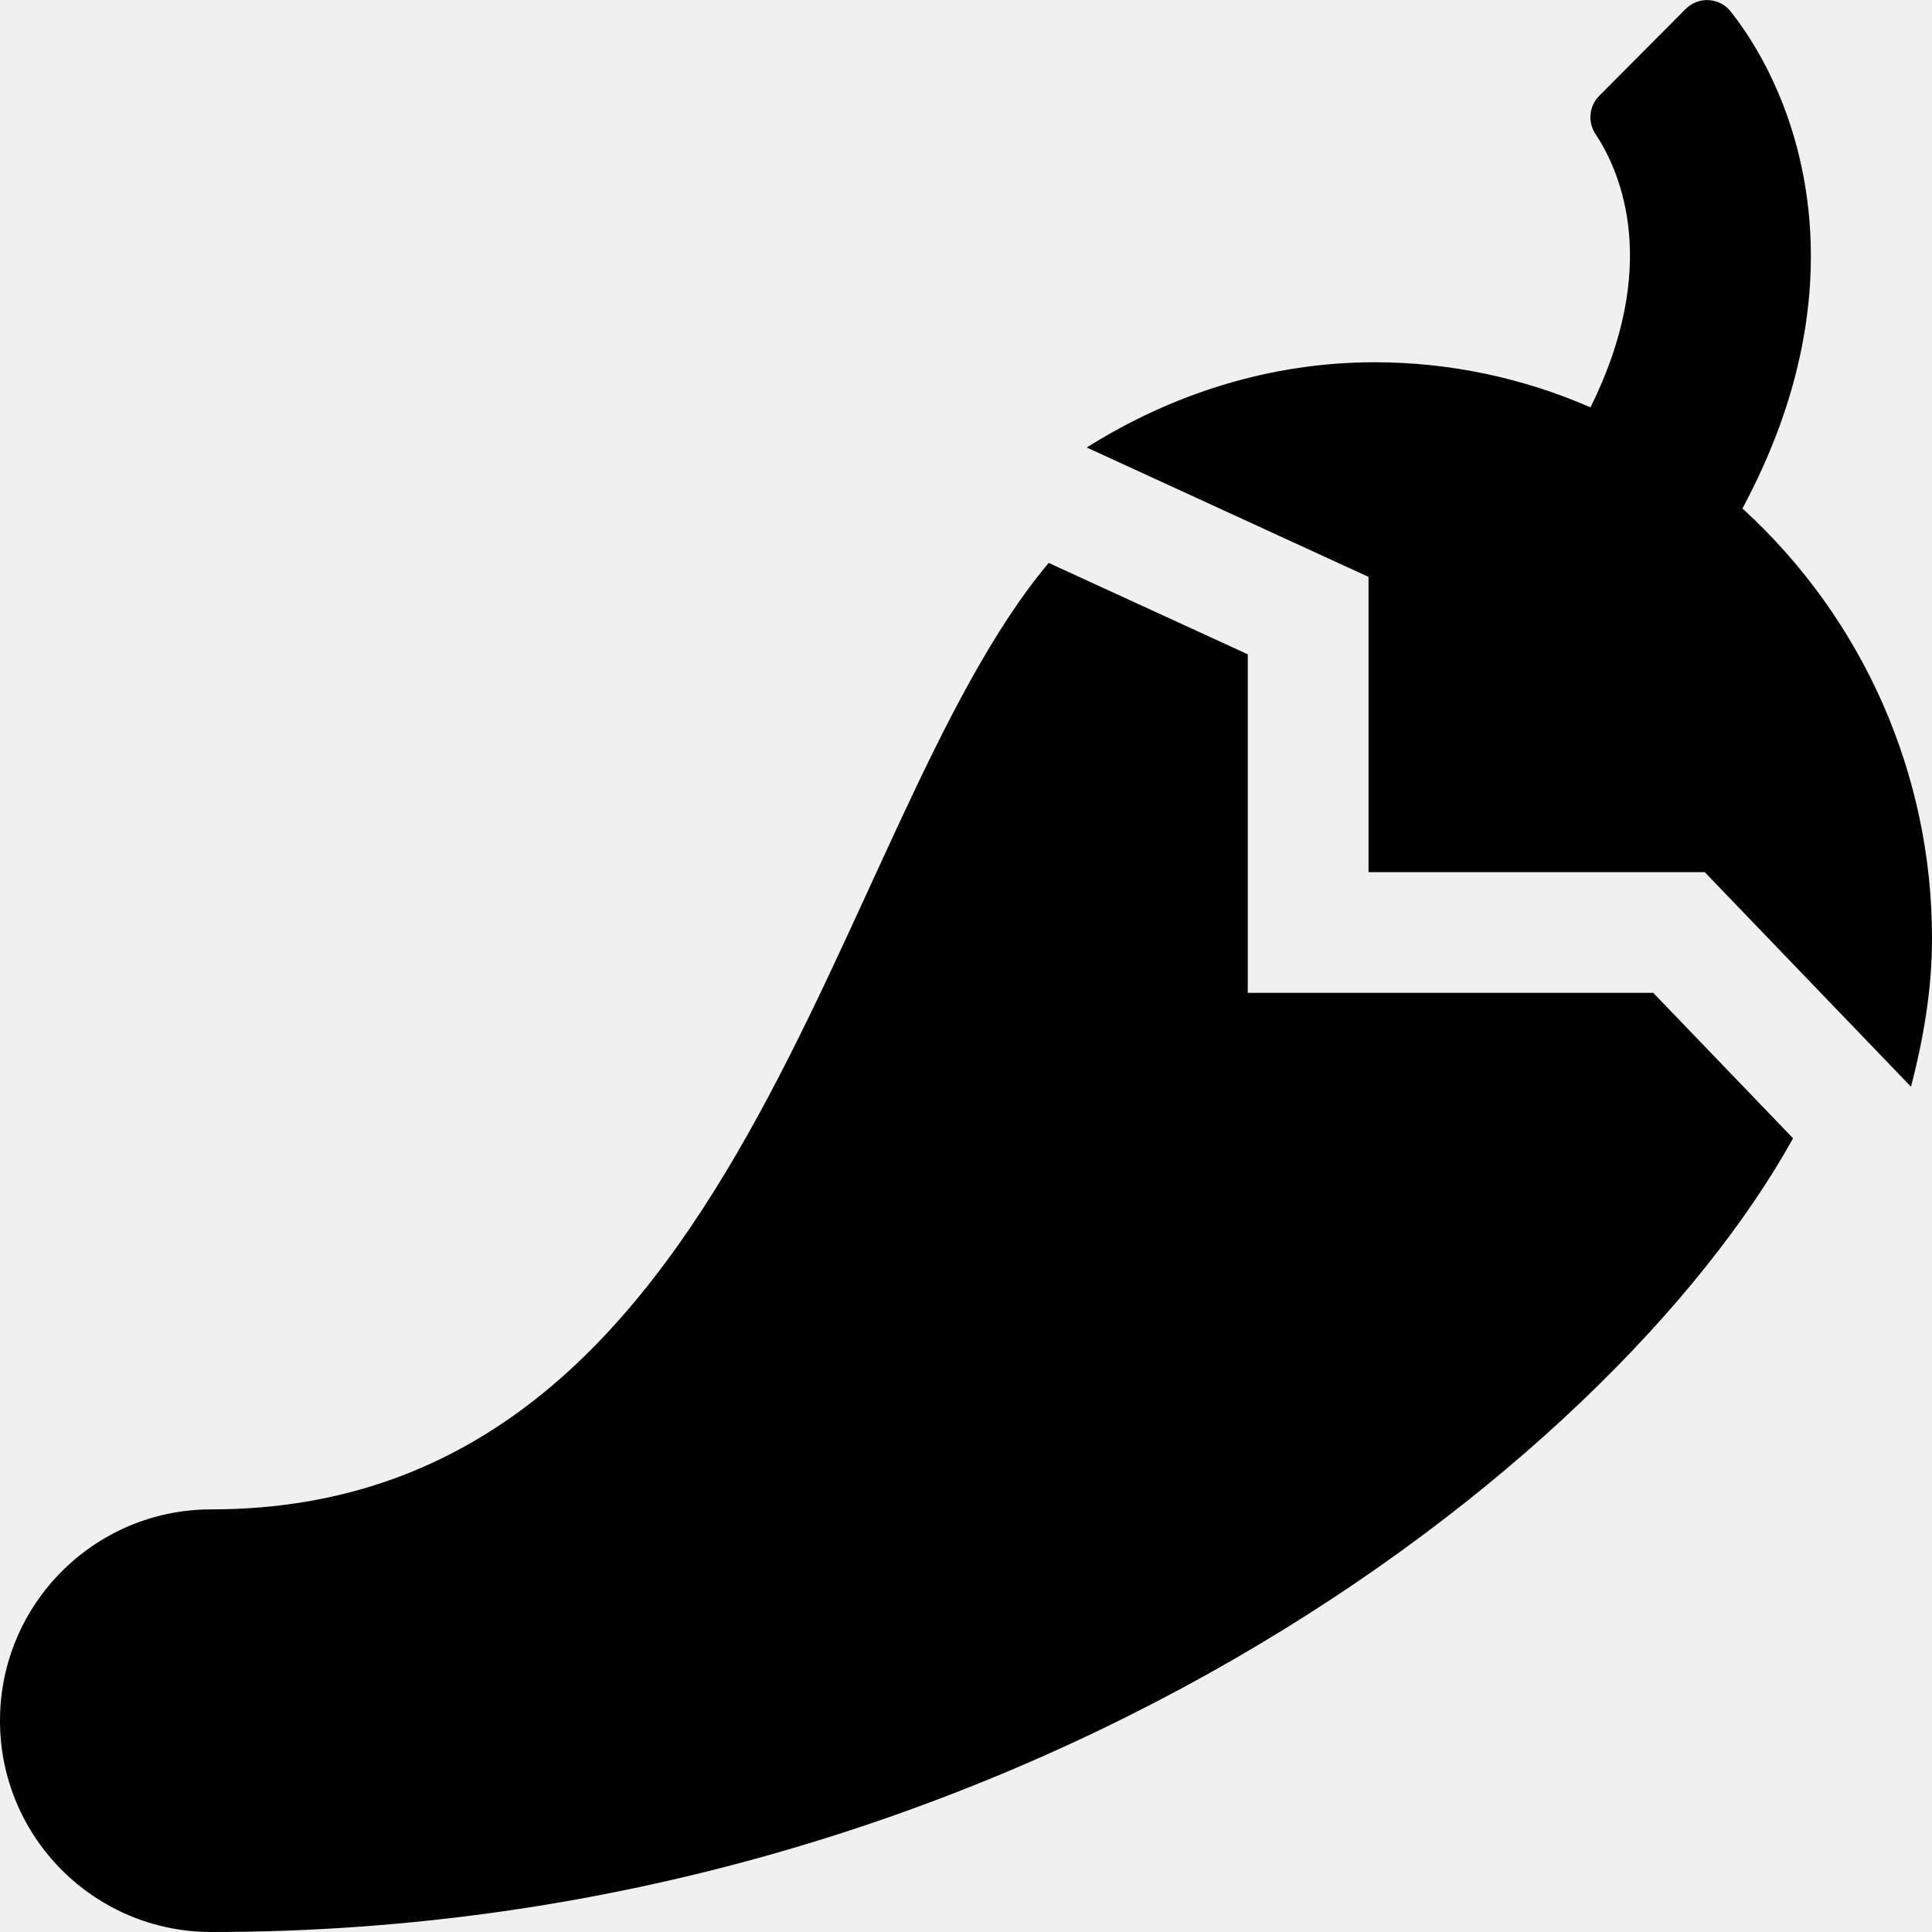
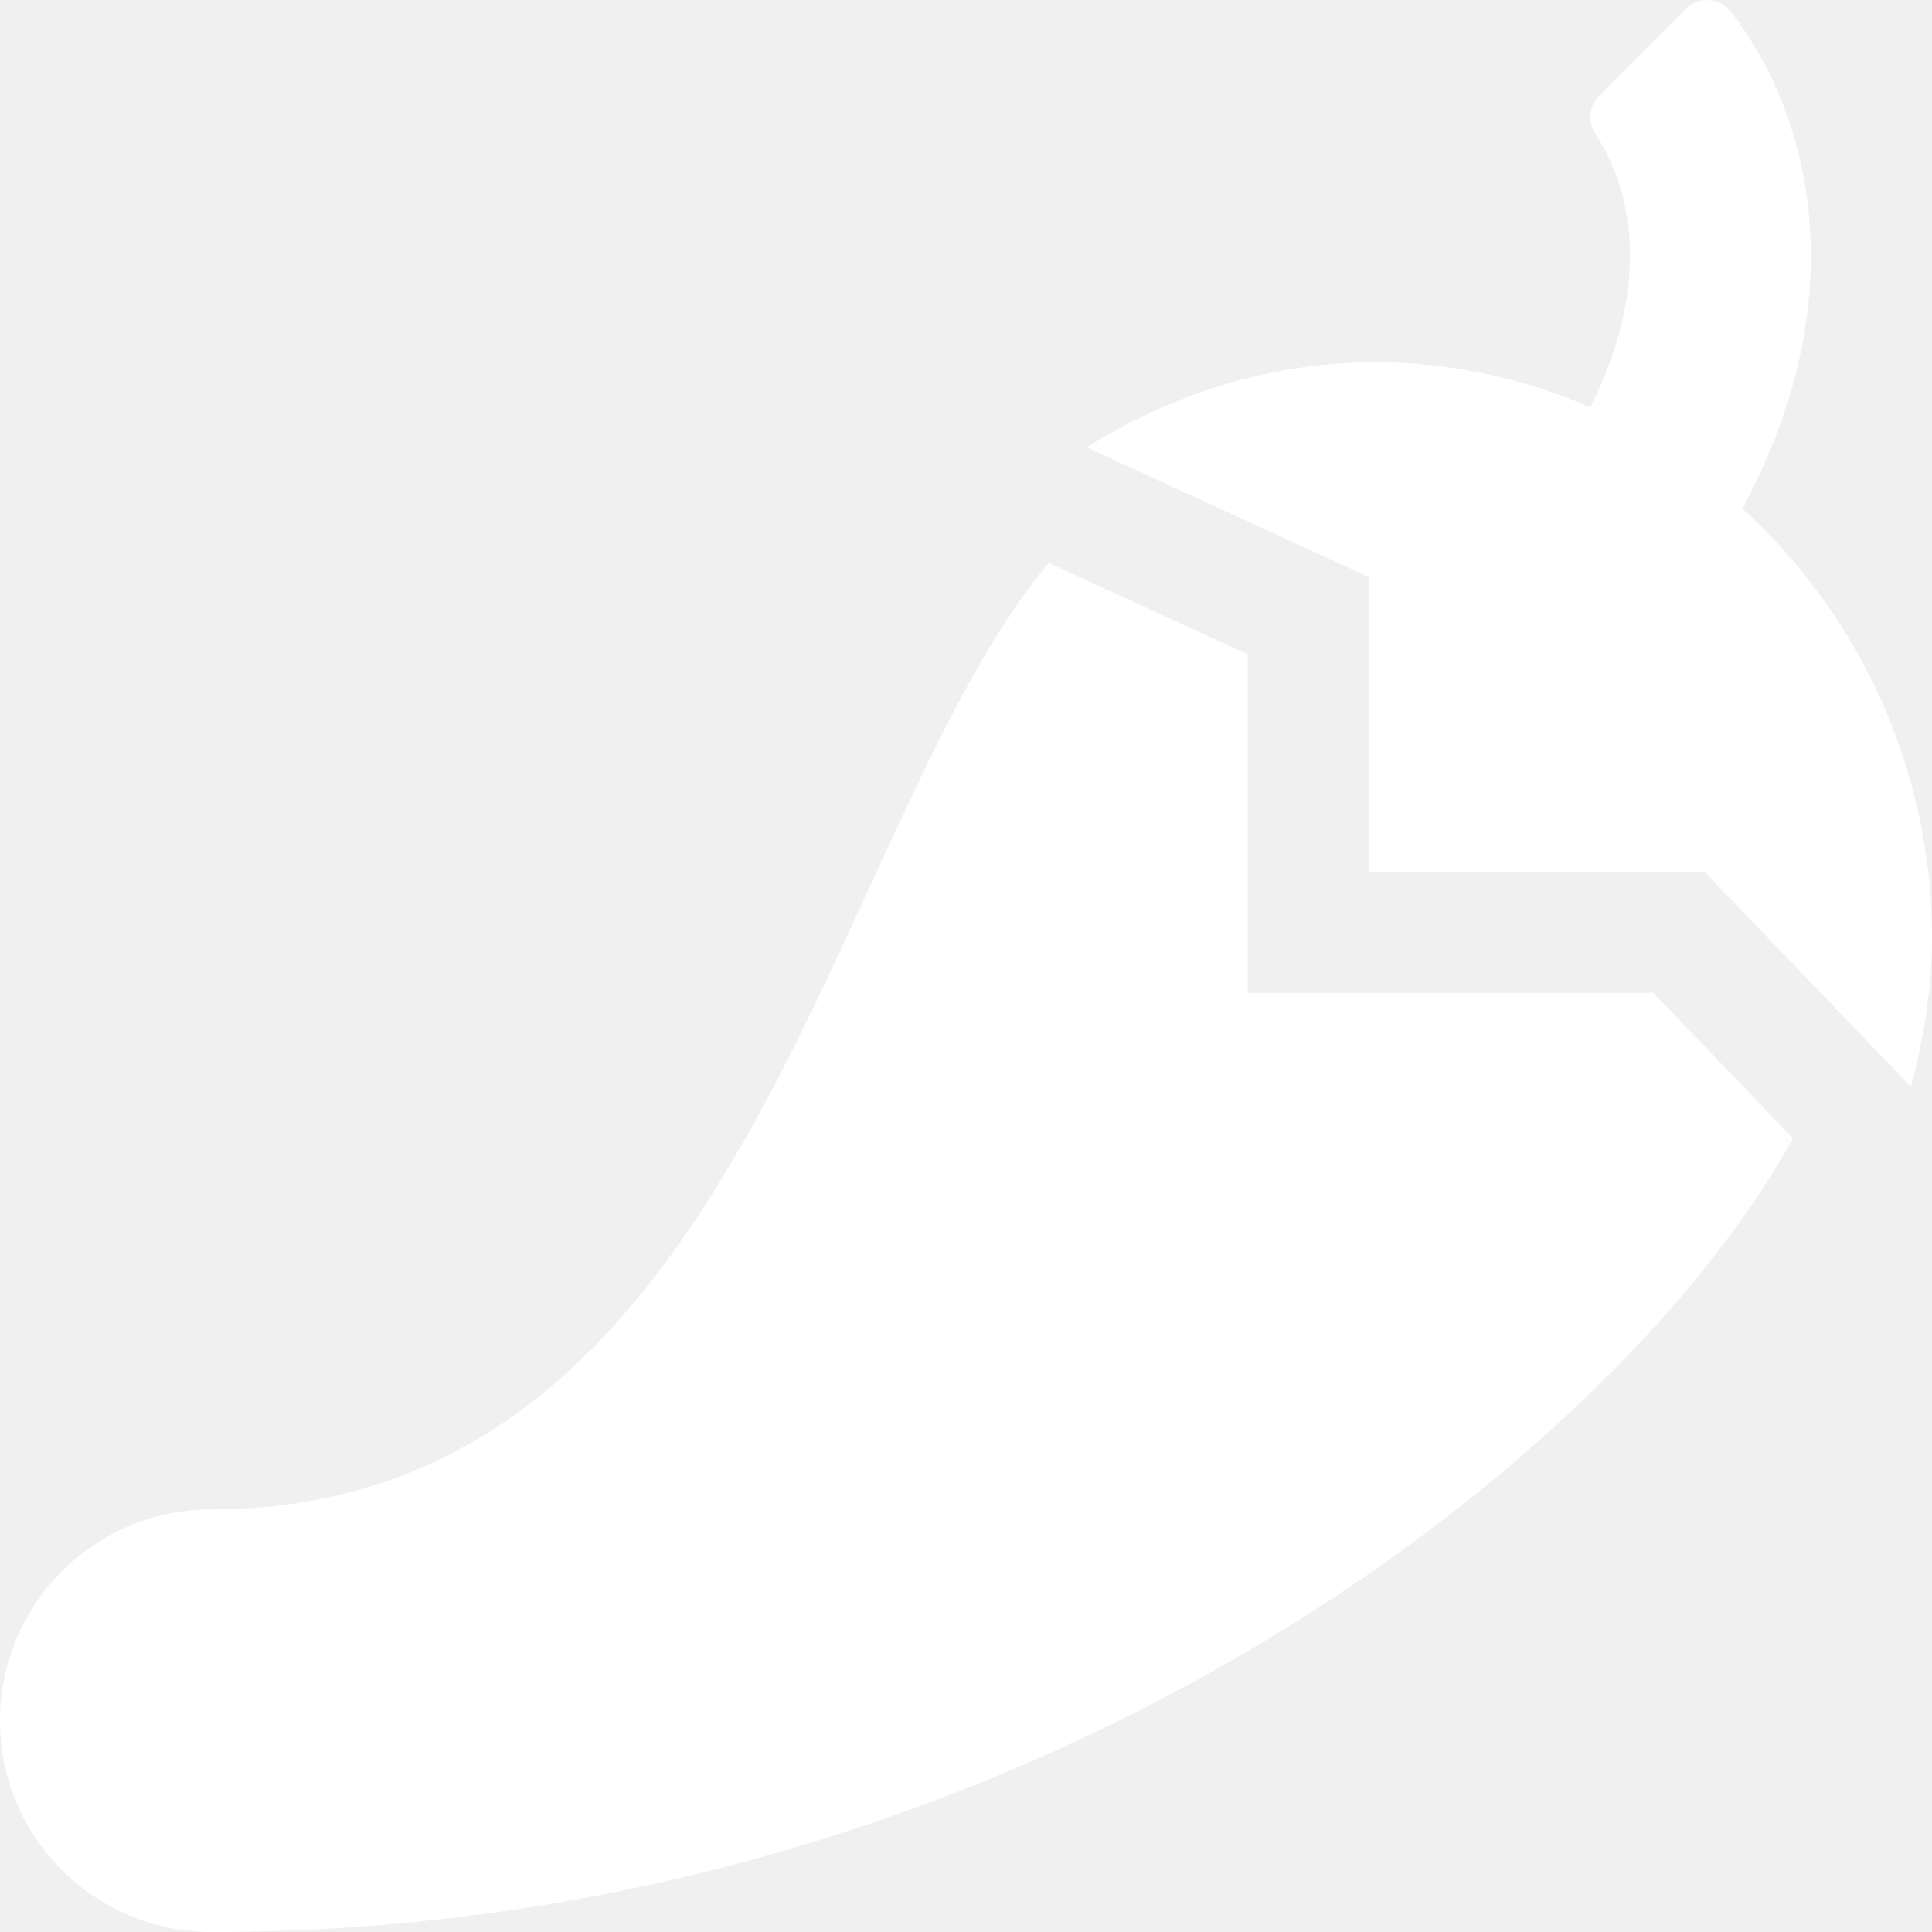
<svg xmlns="http://www.w3.org/2000/svg" aria-hidden="true" focusable="false" data-prefix="fas" data-icon="pepper-hot" class="svg-inline--fa fa-pepper-hot fa-w-16" role="img" viewBox="0 0 512 512">
-   <path fill="currentColor" d="M330.67 263.12V173.4l-52.75-24.22C219.44 218.76 197.58 400 56 400a56 56 0 0 0 0 112c212.64 0 370.65-122.87 419.18-210.34l-37.05-38.54zm131.09-128.37C493.92 74.91 477.18 26.48 458.62 3a8 8 0 0 0-11.93-.59l-22.9 23a8.06 8.06 0 0 0-.89 10.23c6.86 10.36 17.05 35.1-1.4 72.32A142.85 142.85 0 0 0 364.34 96c-28 0-54 8.54-76.34 22.59l74.67 34.29v78.24h89.09L506.44 288c3.26-12.62 5.56-25.63 5.56-39.31a154 154 0 0 0-50.24-113.94z" />
+   <path fill="white" d="M330.67 263.12V173.4l-52.75-24.22C219.44 218.76 197.58 400 56 400a56 56 0 0 0 0 112c212.64 0 370.65-122.87 419.18-210.34l-37.05-38.54zm131.09-128.37C493.92 74.91 477.18 26.48 458.62 3a8 8 0 0 0-11.93-.59l-22.9 23a8.06 8.06 0 0 0-.89 10.23c6.86 10.36 17.05 35.1-1.4 72.32A142.85 142.85 0 0 0 364.34 96c-28 0-54 8.54-76.34 22.59l74.67 34.29v78.24h89.09L506.44 288c3.26-12.62 5.56-25.63 5.56-39.31a154 154 0 0 0-50.24-113.94z" />
</svg>
